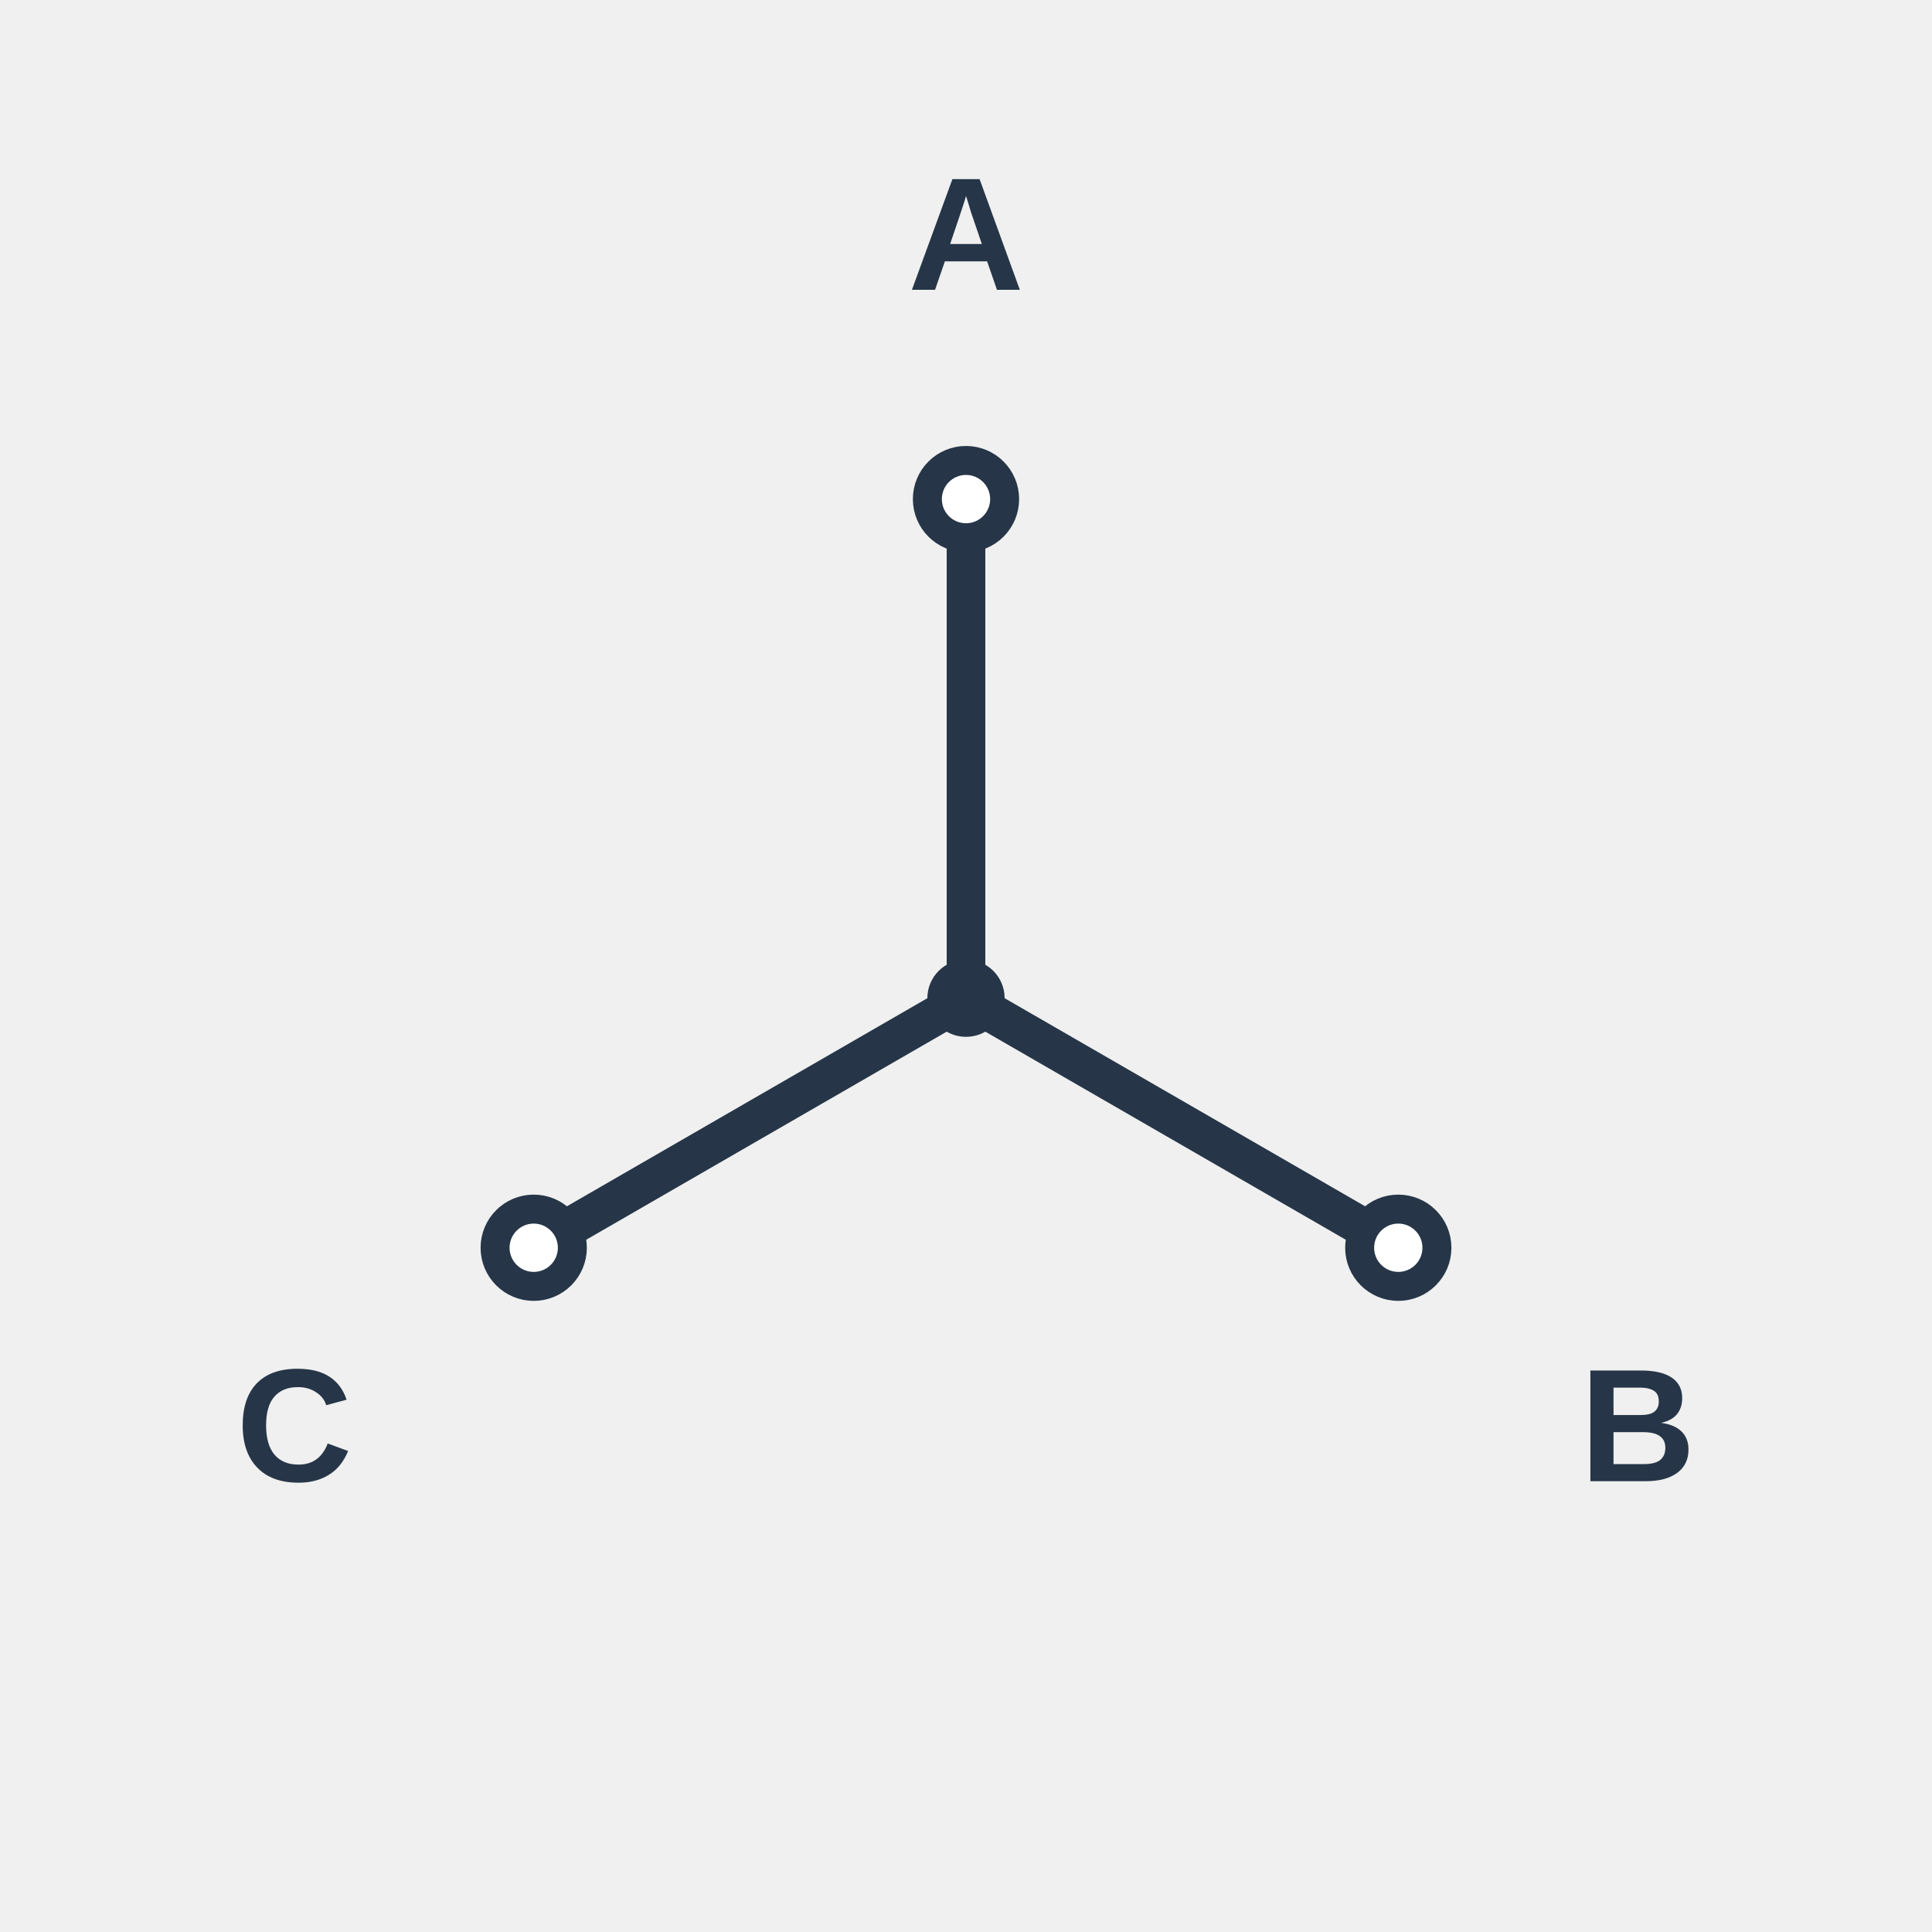
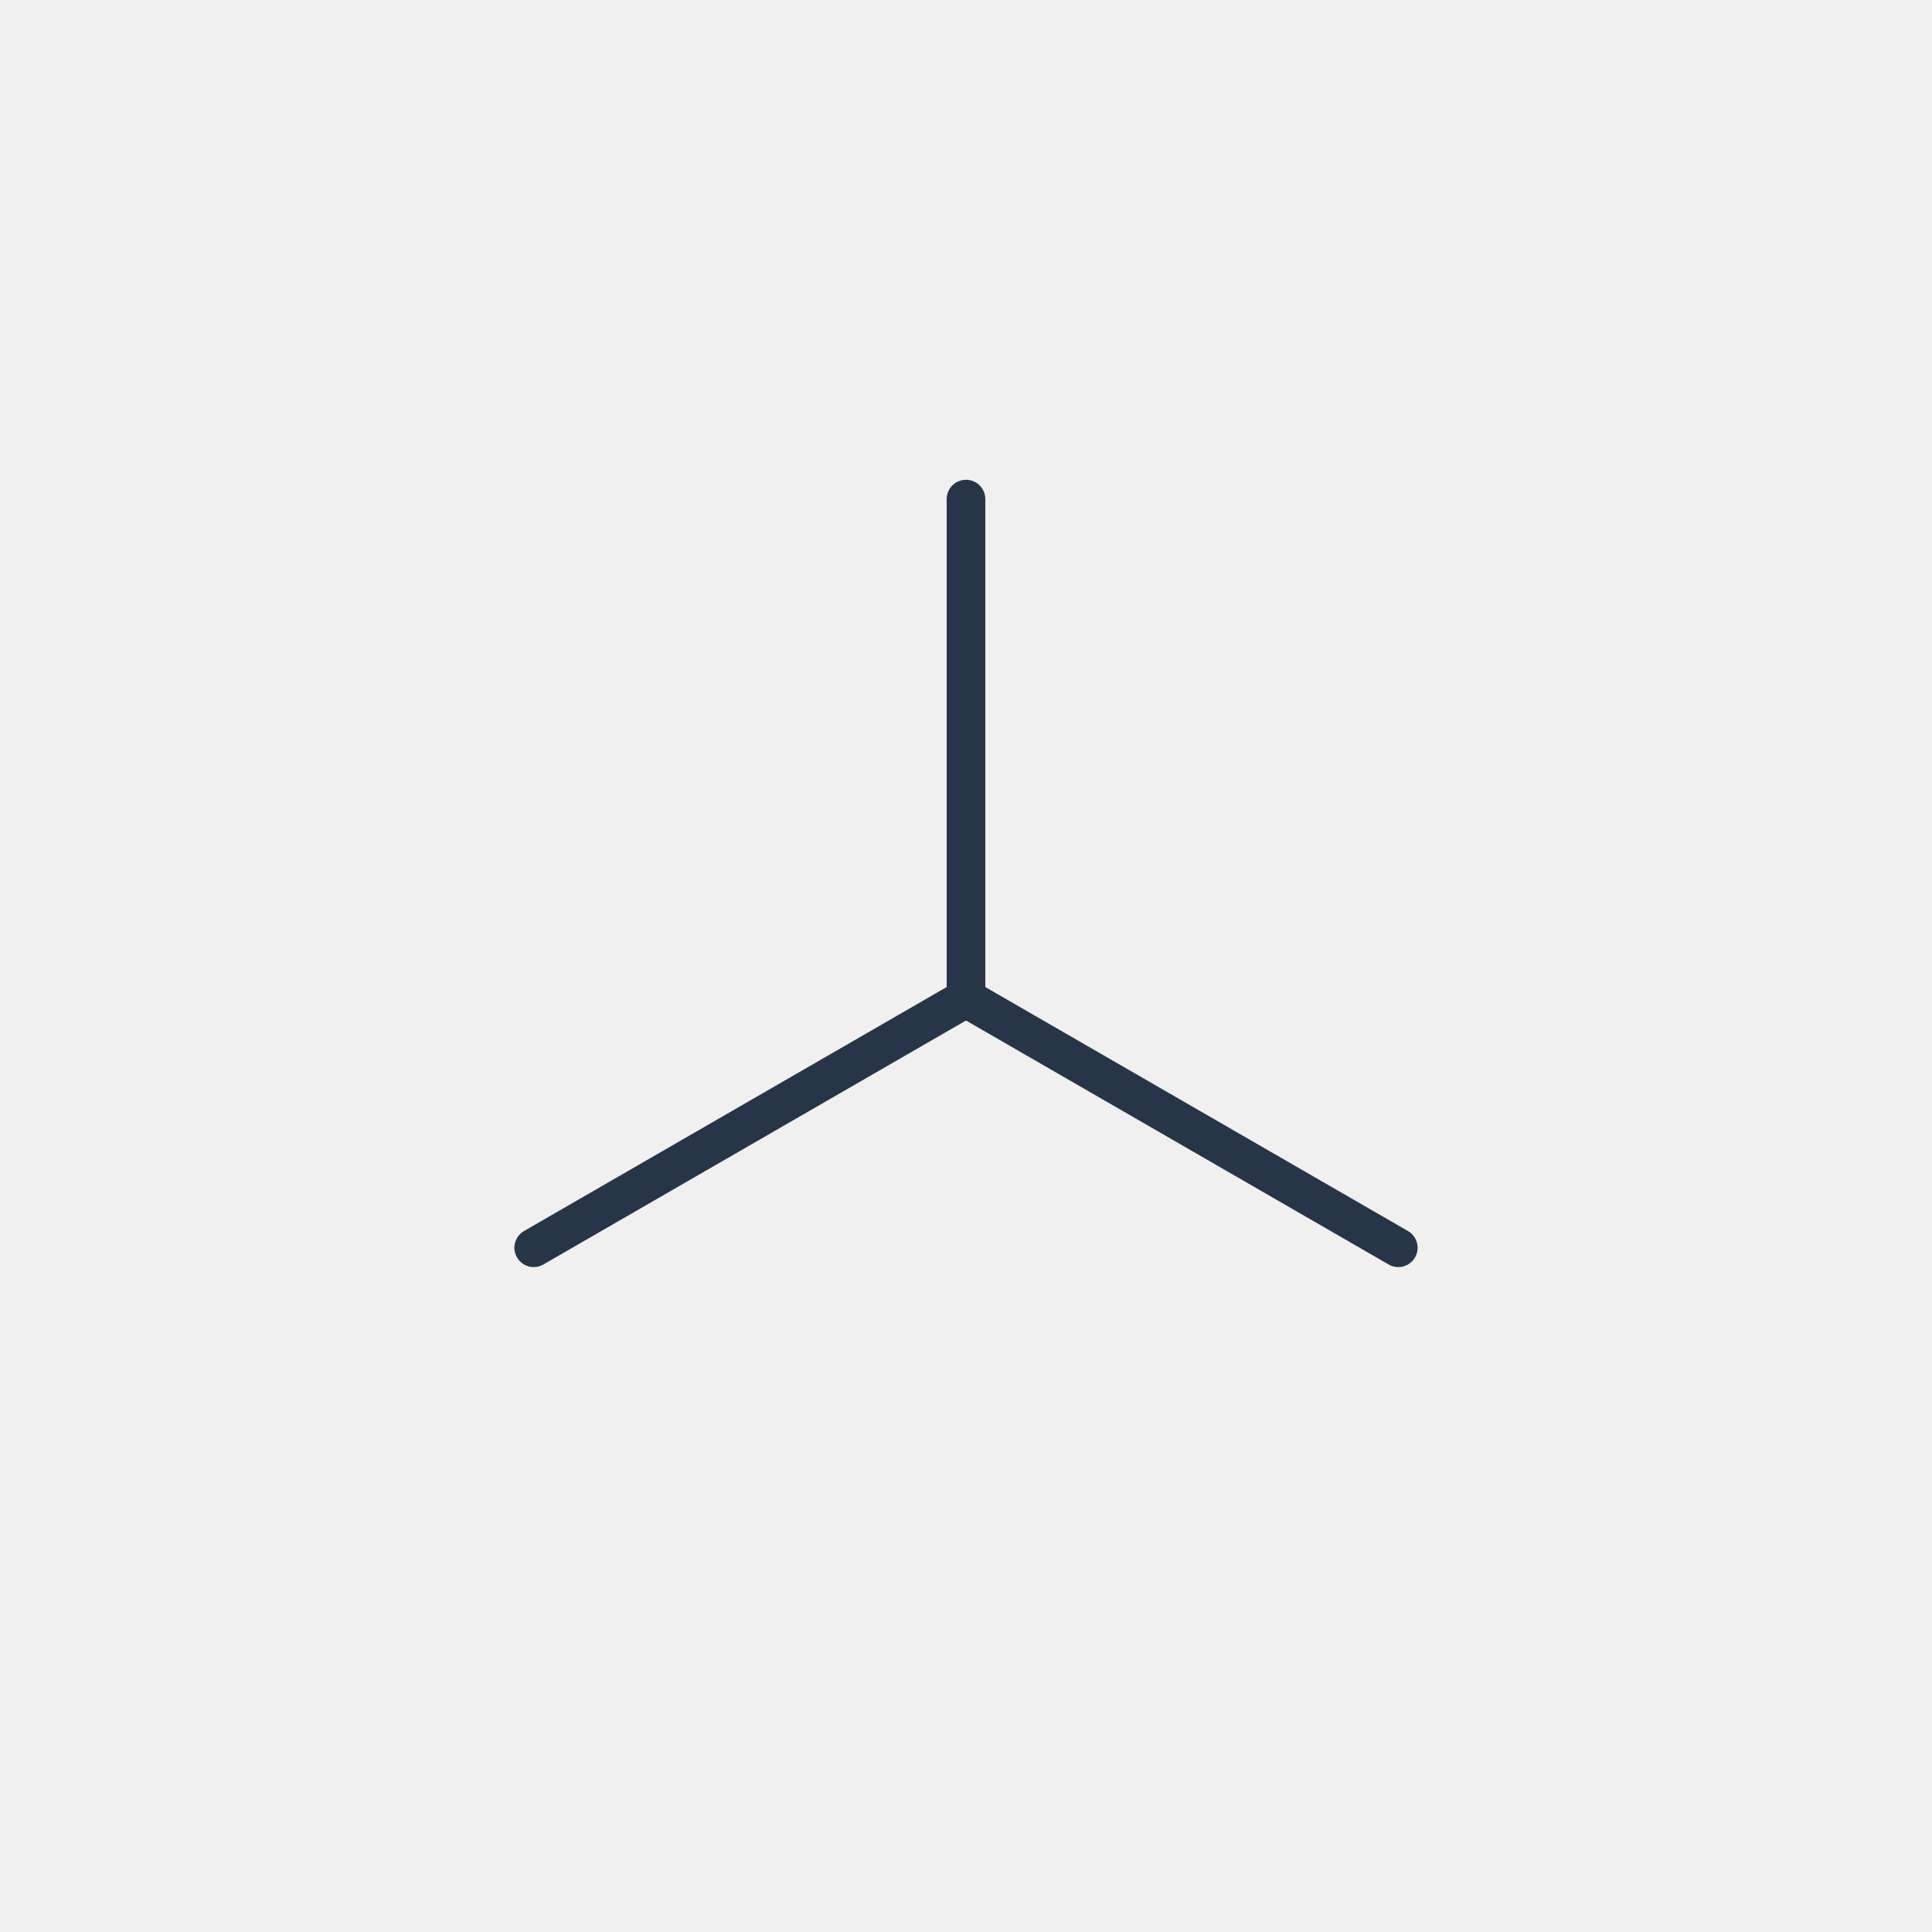
<svg xmlns="http://www.w3.org/2000/svg" width="120" height="120" viewBox="0 0 120 120" role="img" aria-labelledby="title">
  <style>
    .wire { fill: none; stroke: #263648; stroke-width: 2.4; stroke-linecap: round; stroke-linejoin: round; }
    .terminal-dot { fill: #ffffff; stroke: #263648; stroke-width: 1.8; }
    .neutral-dot { fill: #ffffff; stroke: #263648; stroke-width: 2; }
-     .terminal { fill: #263648; font: 600 10px Arial, sans-serif; }
+     .terminal { fill: #263648; font: 700 12px Arial, sans-serif; }
    .tap { fill: #263648; }
  </style>
  <path d="M 60 62 L 60 31" class="wire" />
  <path d="M 60 62 L 86.85 77.5" class="wire" />
  <path d="M 60 62 L 33.15 77.5" class="wire" />
-   <circle cx="60" cy="31" r="2.4" class="terminal-dot" />
-   <circle cx="86.85" cy="77.5" r="2.4" class="terminal-dot" />
-   <circle cx="33.15" cy="77.5" r="2.4" class="terminal-dot" />
-   <text x="60" y="18" text-anchor="middle" class="terminal">A</text>
-   <text x="98.11" y="92" text-anchor="start" class="terminal">B</text>
-   <text x="21.89" y="92" text-anchor="end" class="terminal">C</text>
-   <circle cx="60" cy="62" r="2.4" class="tap" />
</svg>
